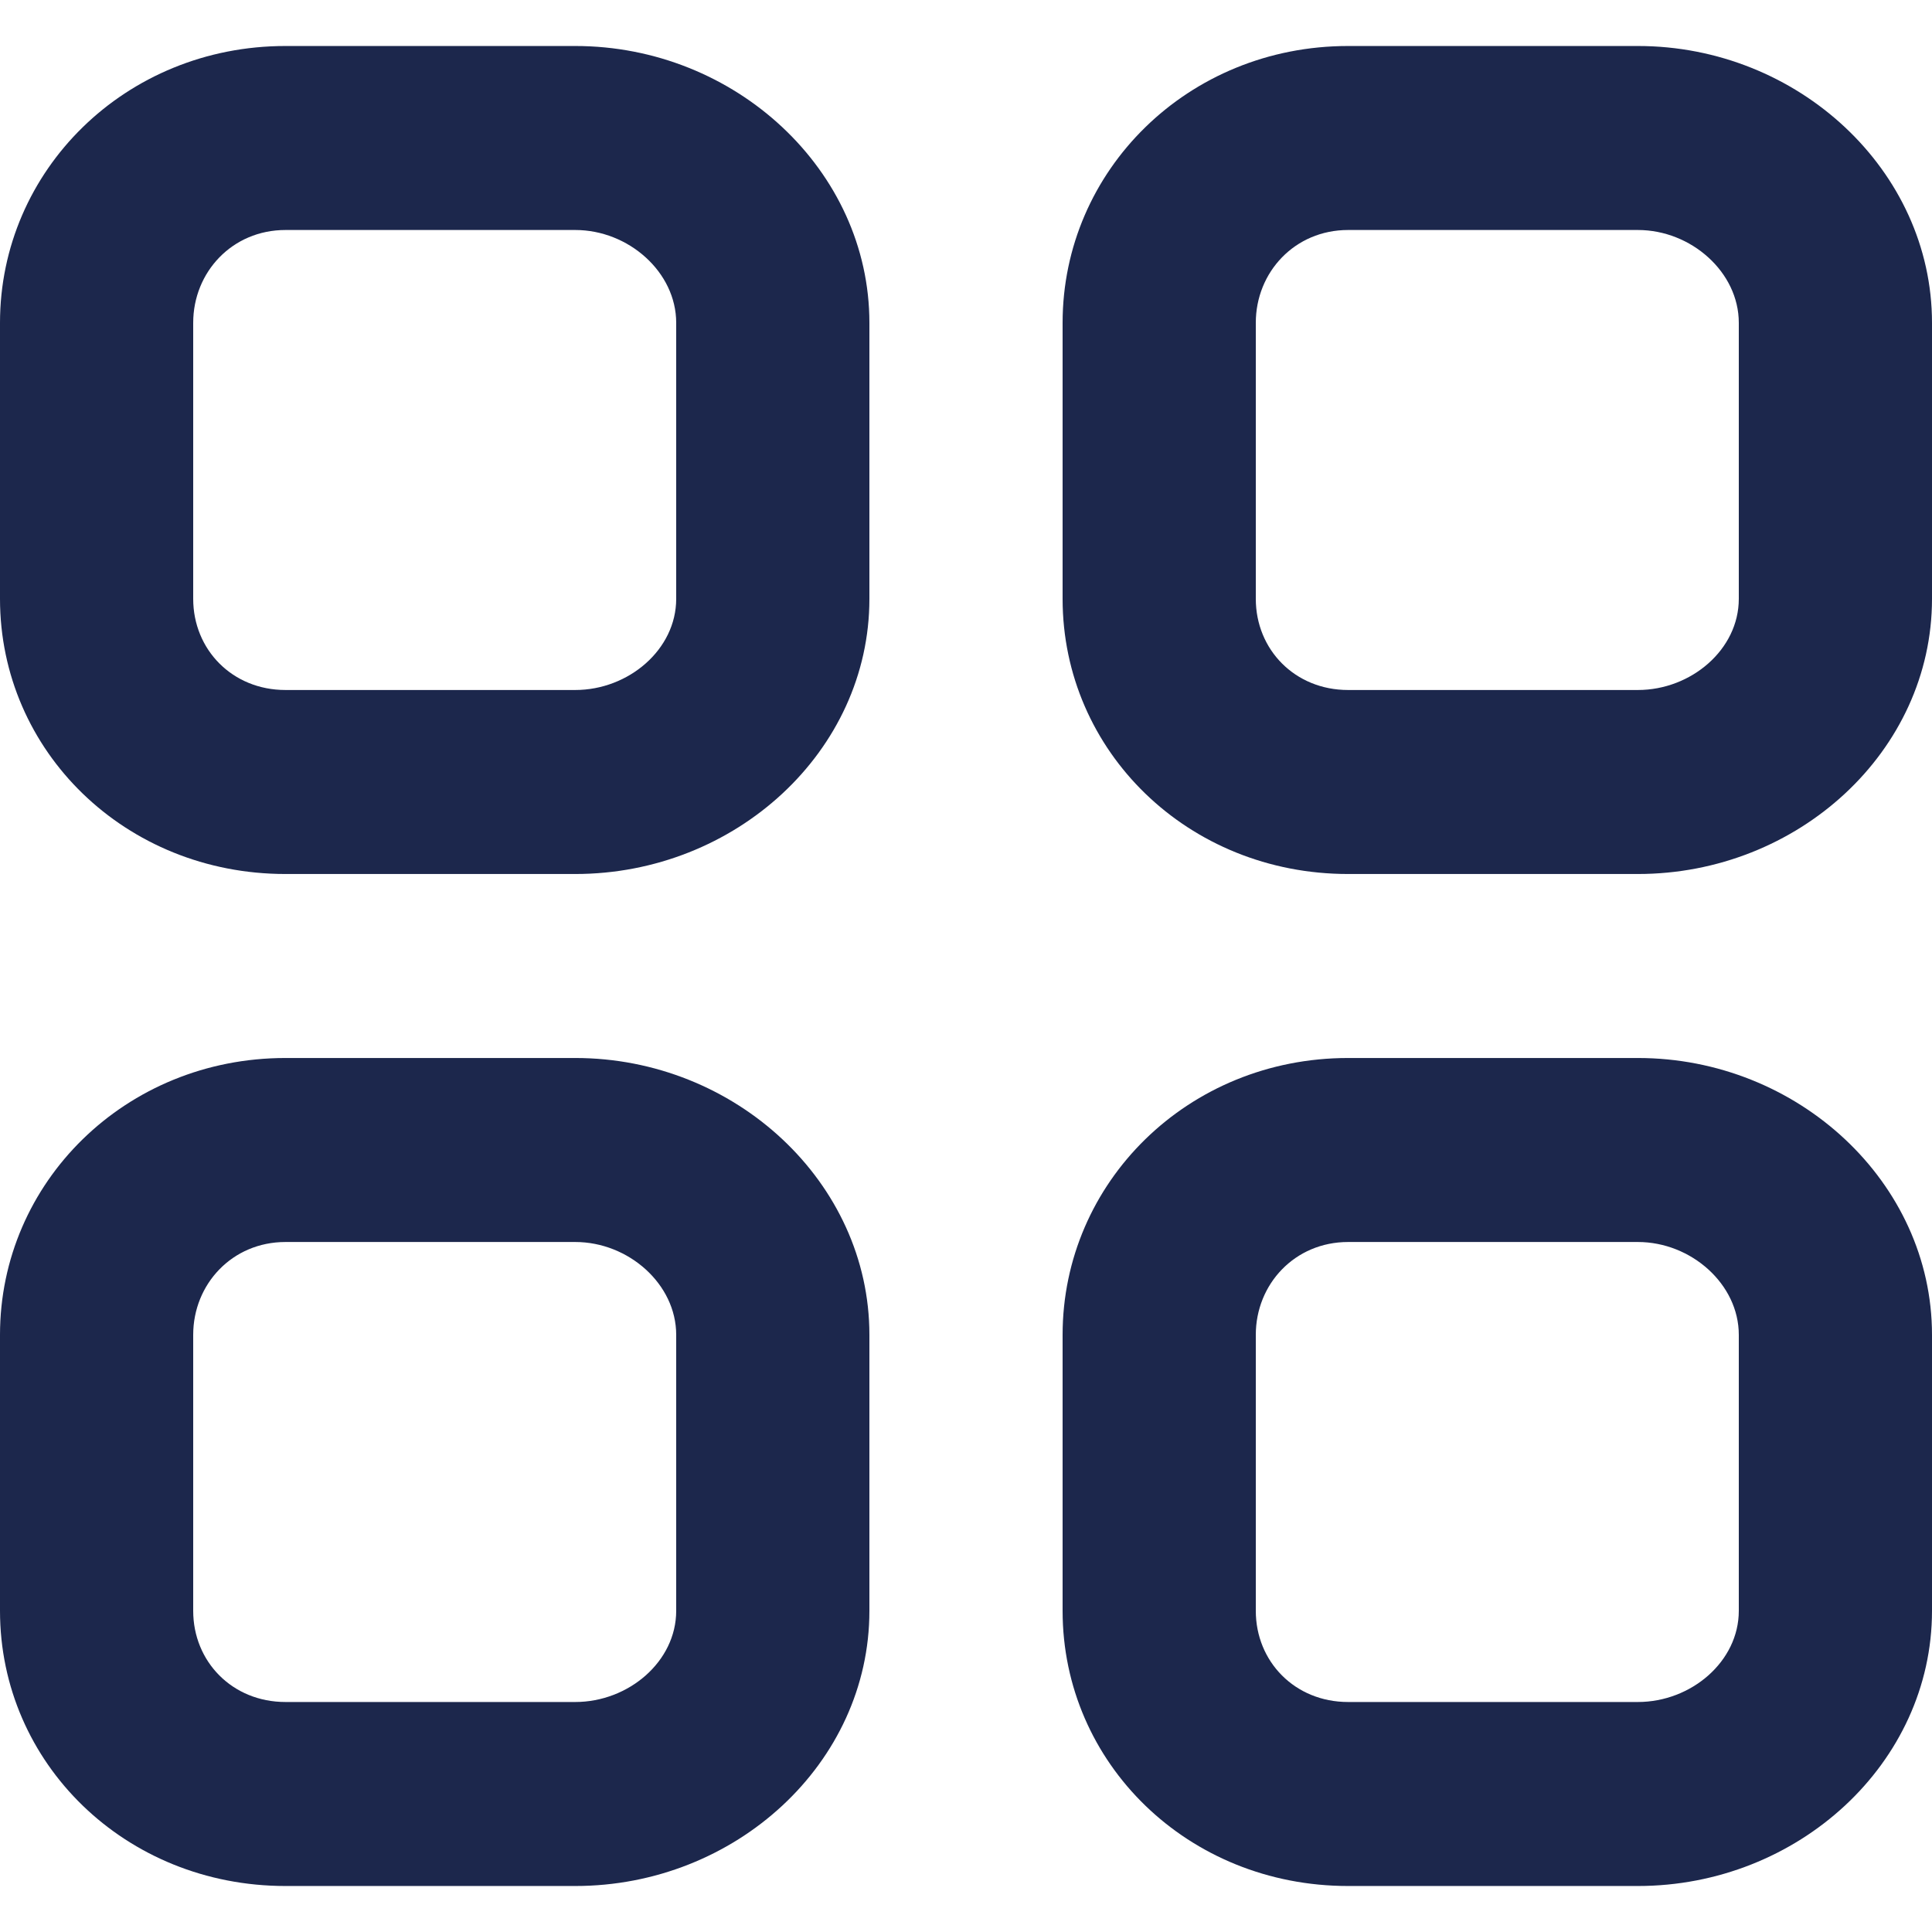
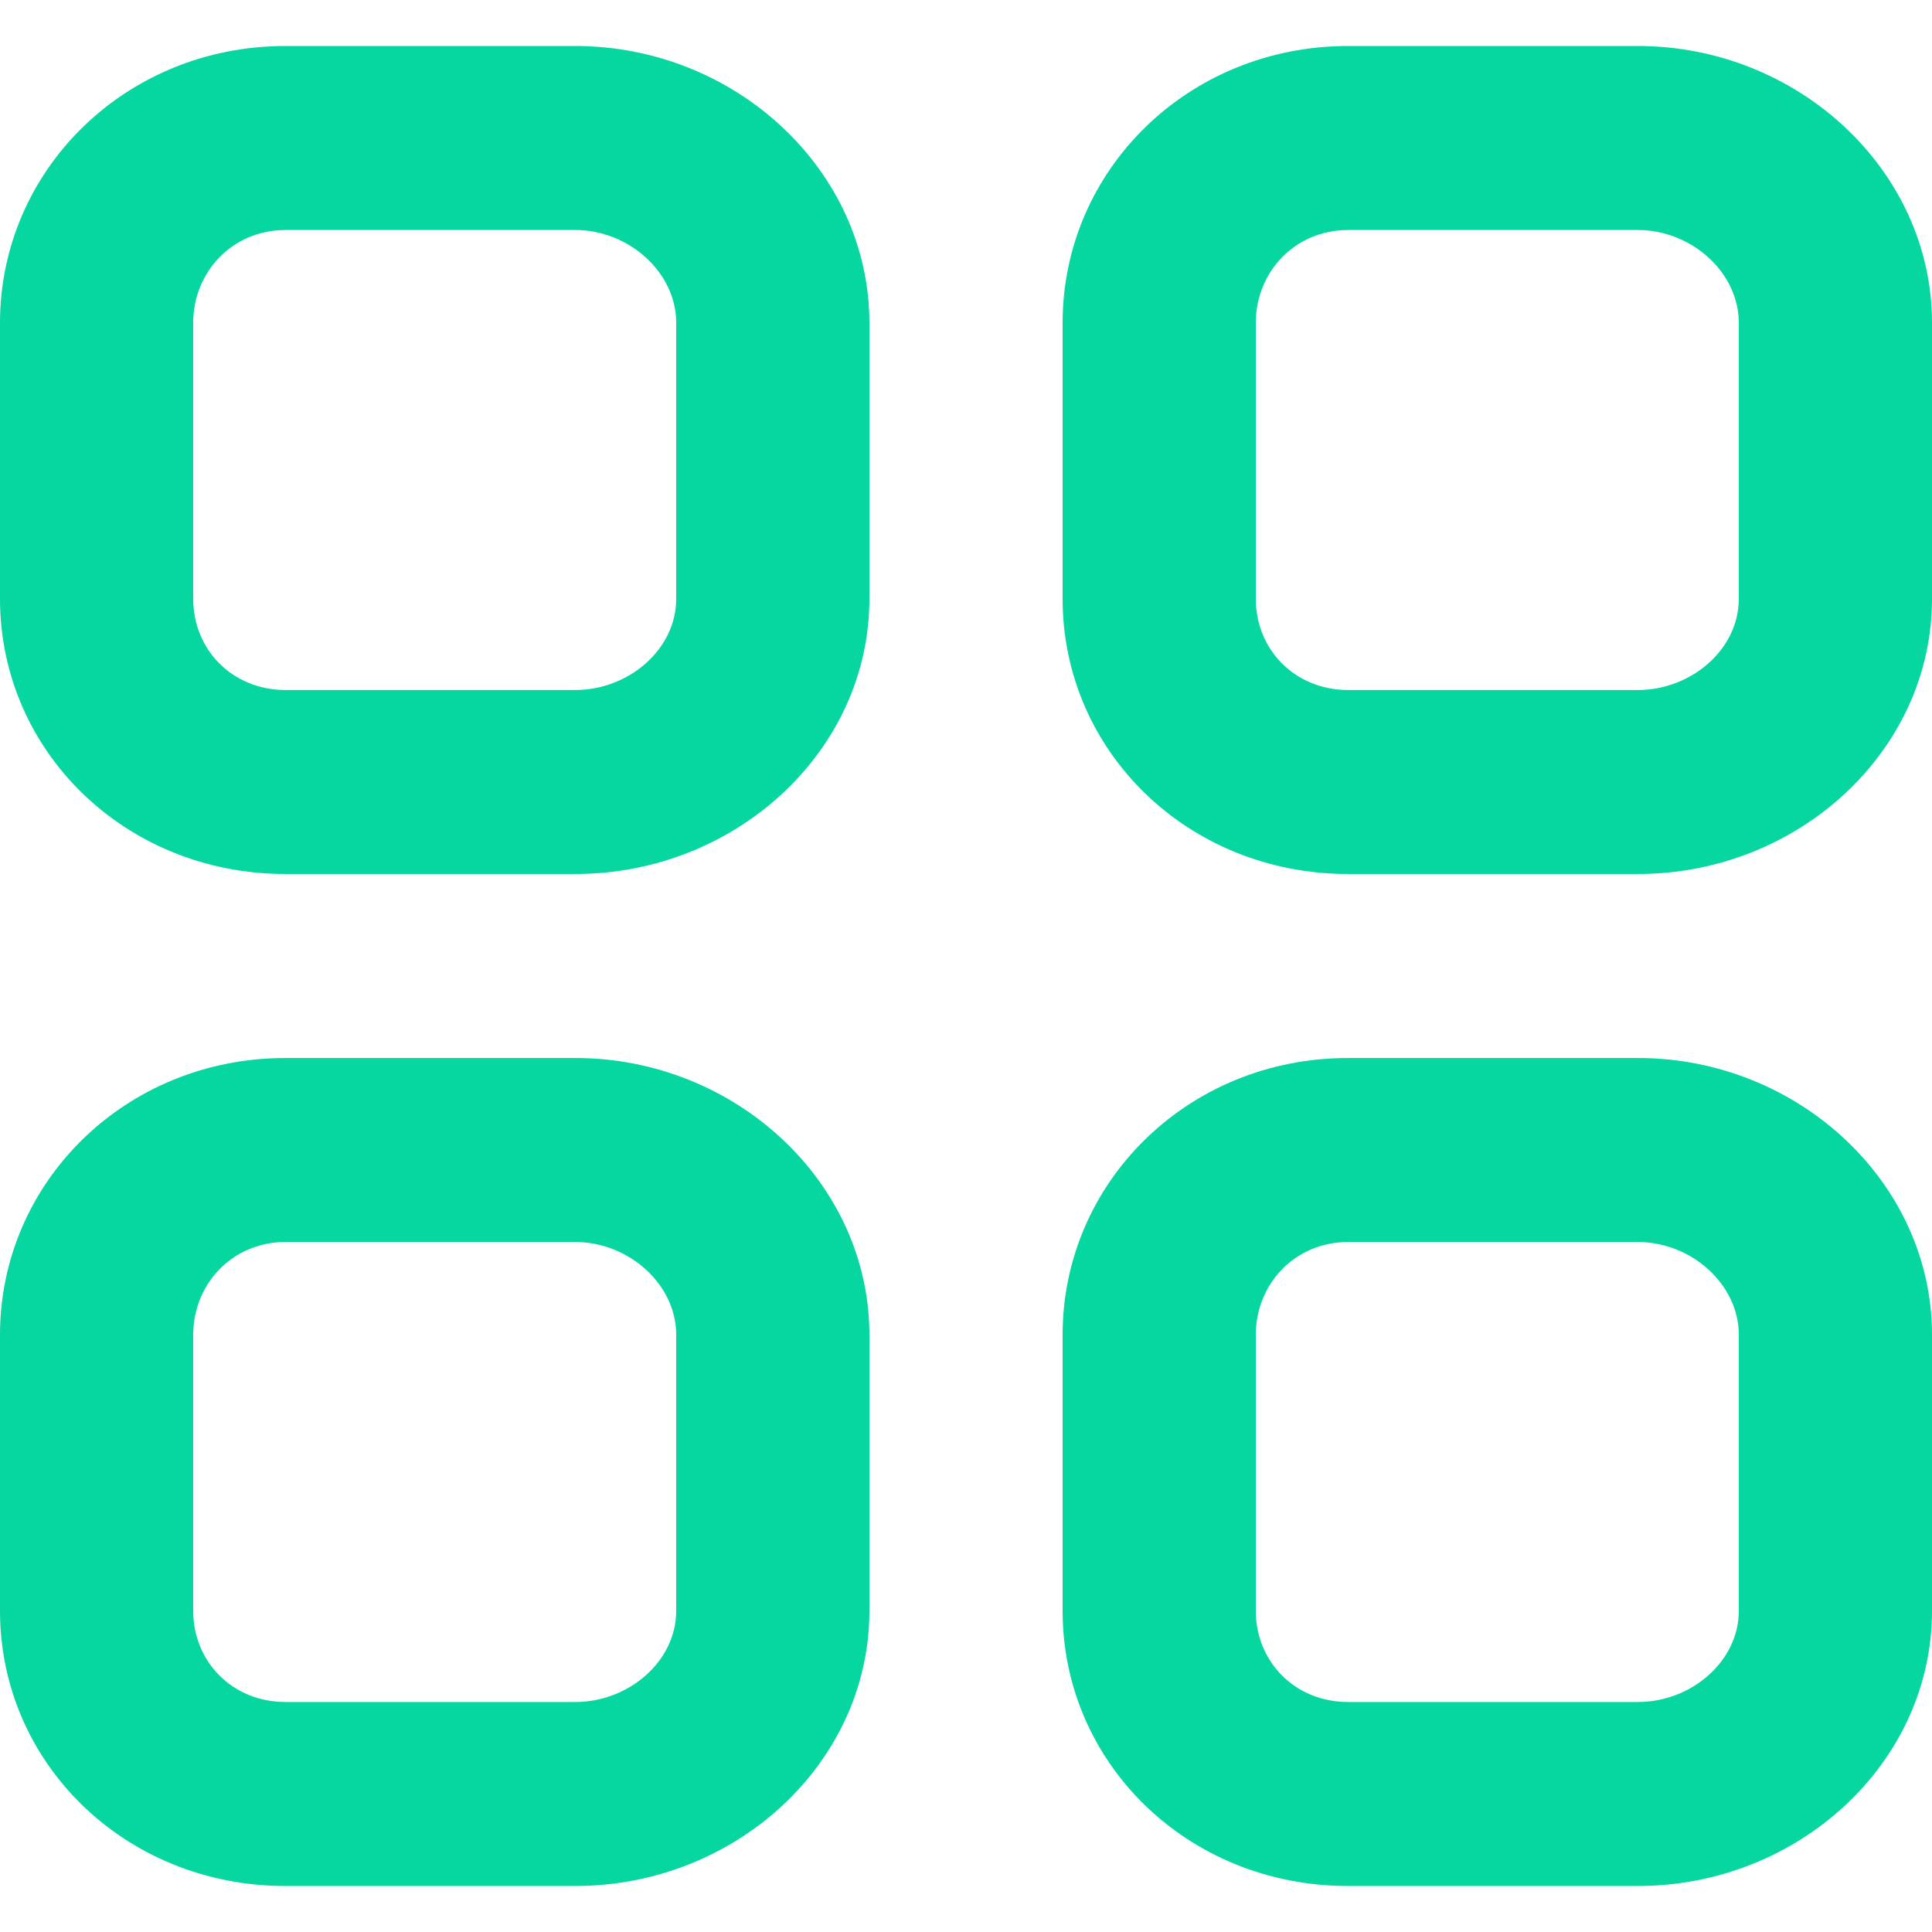
<svg xmlns="http://www.w3.org/2000/svg" width="80px" height="80px" viewBox="0 -0.5 21 21" version="1.1">
  <defs>

</defs>
  <g id="Page-1" stroke="none" stroke-width="1" fill="none" fill-rule="evenodd">
-     <g id="Dribbble-Light-Preview" transform="translate(-139, -200)" fill="#1C274C">
+     <g id="Dribbble-Light-Preview" transform="translate(-139, -200)" fill="#06D6A0">
      <g id="icons" transform="translate(56, 160)">
        <path d="M101.9,57.009 C101.9,57.56 101.382,58 100.803,58 L97.653,58 C97.074,58 96.65,57.56 96.65,57.009 L96.65,54.009 C96.65,53.458 97.074,53 97.653,53 L100.803,53 C101.382,53 101.9,53.458 101.9,54.009 L101.9,57.009 Z M100.803,51 L97.653,51 C95.913,51 94.55,52.352 94.55,54.009 L94.55,57.009 C94.55,58.666 95.913,60 97.653,60 L100.803,60 C102.543,60 104,58.666 104,57.009 L104,54.009 C104,52.352 102.543,51 100.803,51 L100.803,51 Z M90.35,57.009 C90.35,57.56 89.832,58 89.253,58 L86.103,58 C85.524,58 85.1,57.56 85.1,57.009 L85.1,54.009 C85.1,53.458 85.524,53 86.103,53 L89.253,53 C89.832,53 90.35,53.458 90.35,54.009 L90.35,57.009 Z M89.253,51 L86.103,51 C84.363,51 83,52.352 83,54.009 L83,57.009 C83,58.666 84.363,60 86.103,60 L89.253,60 C90.993,60 92.45,58.666 92.45,57.009 L92.45,54.009 C92.45,52.352 90.993,51 89.253,51 L89.253,51 Z M101.9,46.009 C101.9,46.56 101.382,47 100.803,47 L97.653,47 C97.074,47 96.65,46.56 96.65,46.009 L96.65,43.009 C96.65,42.458 97.074,42 97.653,42 L100.803,42 C101.382,42 101.9,42.458 101.9,43.009 L101.9,46.009 Z M100.803,40 L97.653,40 C95.913,40 94.55,41.352 94.55,43.009 L94.55,46.009 C94.55,47.666 95.913,49 97.653,49 L100.803,49 C102.543,49 104,47.666 104,46.009 L104,43.009 C104,41.352 102.543,40 100.803,40 L100.803,40 Z M90.35,46.009 C90.35,46.56 89.832,47 89.253,47 L86.103,47 C85.524,47 85.1,46.56 85.1,46.009 L85.1,43.009 C85.1,42.458 85.524,42 86.103,42 L89.253,42 C89.832,42 90.35,42.458 90.35,43.009 L90.35,46.009 Z M89.253,40 L86.103,40 C84.363,40 83,41.352 83,43.009 L83,46.009 C83,47.666 84.363,49 86.103,49 L89.253,49 C90.993,49 92.45,47.666 92.45,46.009 L92.45,43.009 C92.45,41.352 90.993,40 89.253,40 L89.253,40 Z" id="menu_navigation_grid-[#1528]">

</path>
      </g>
    </g>
  </g>
</svg>
